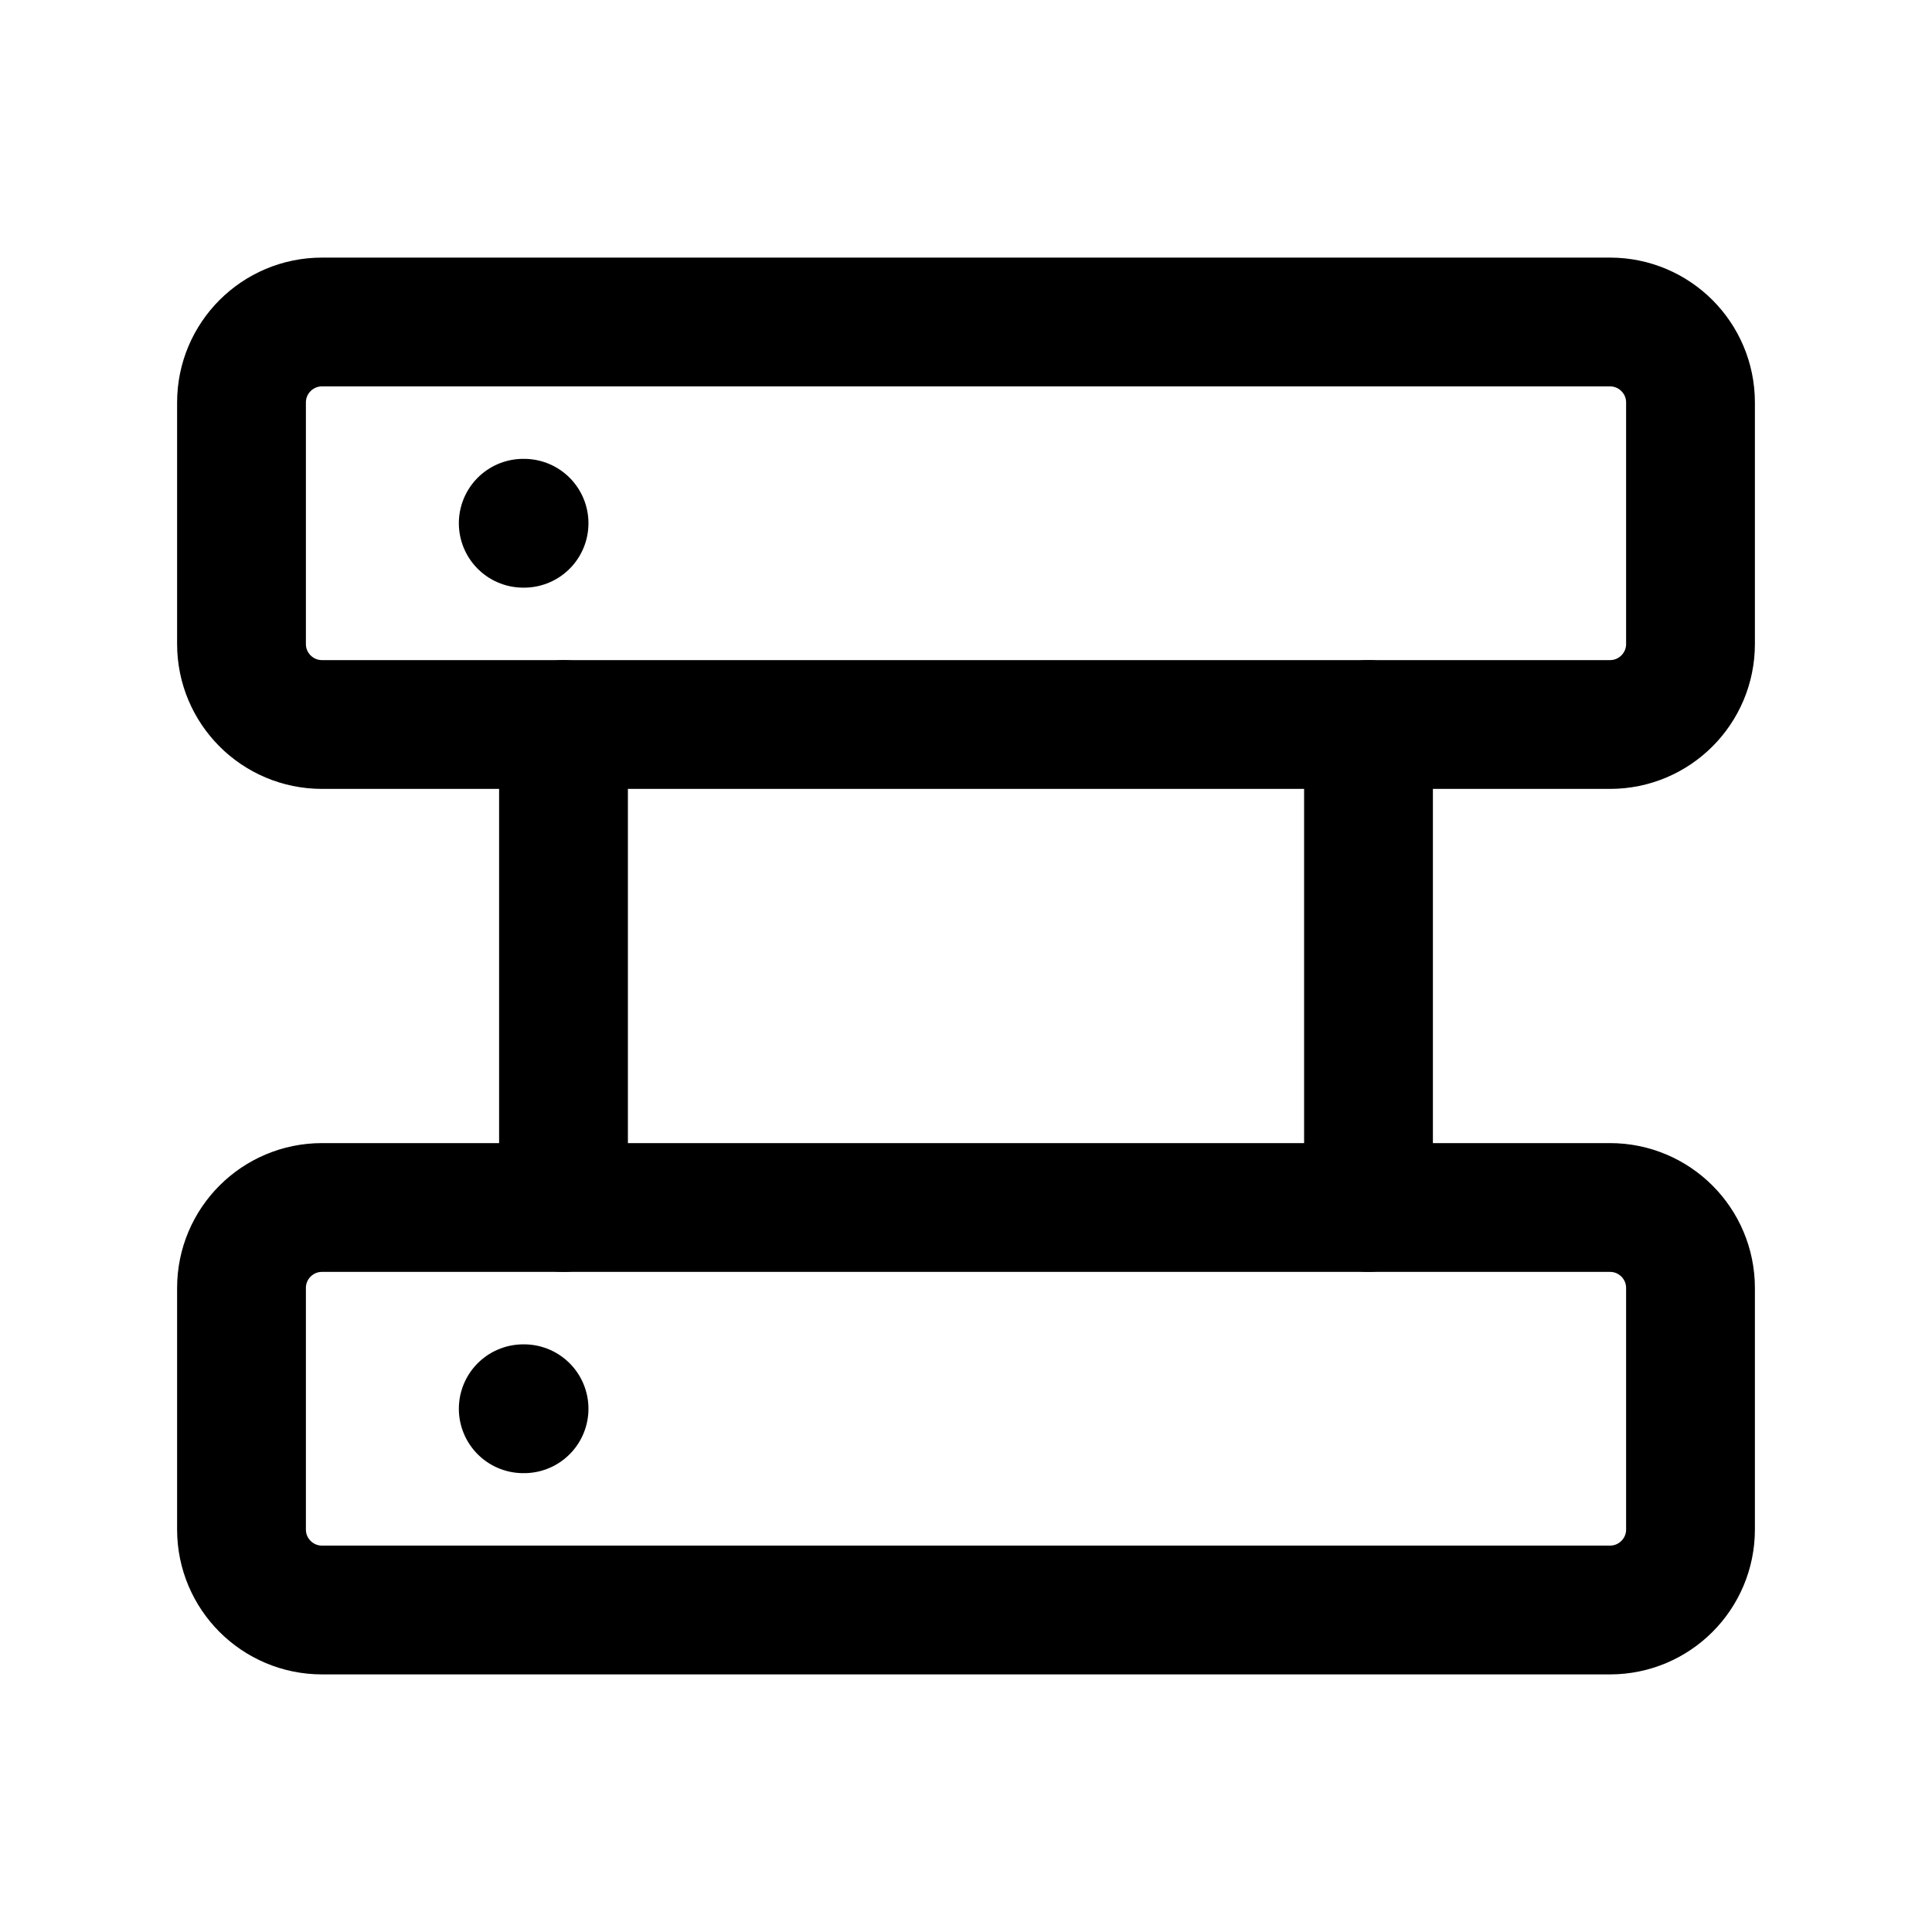
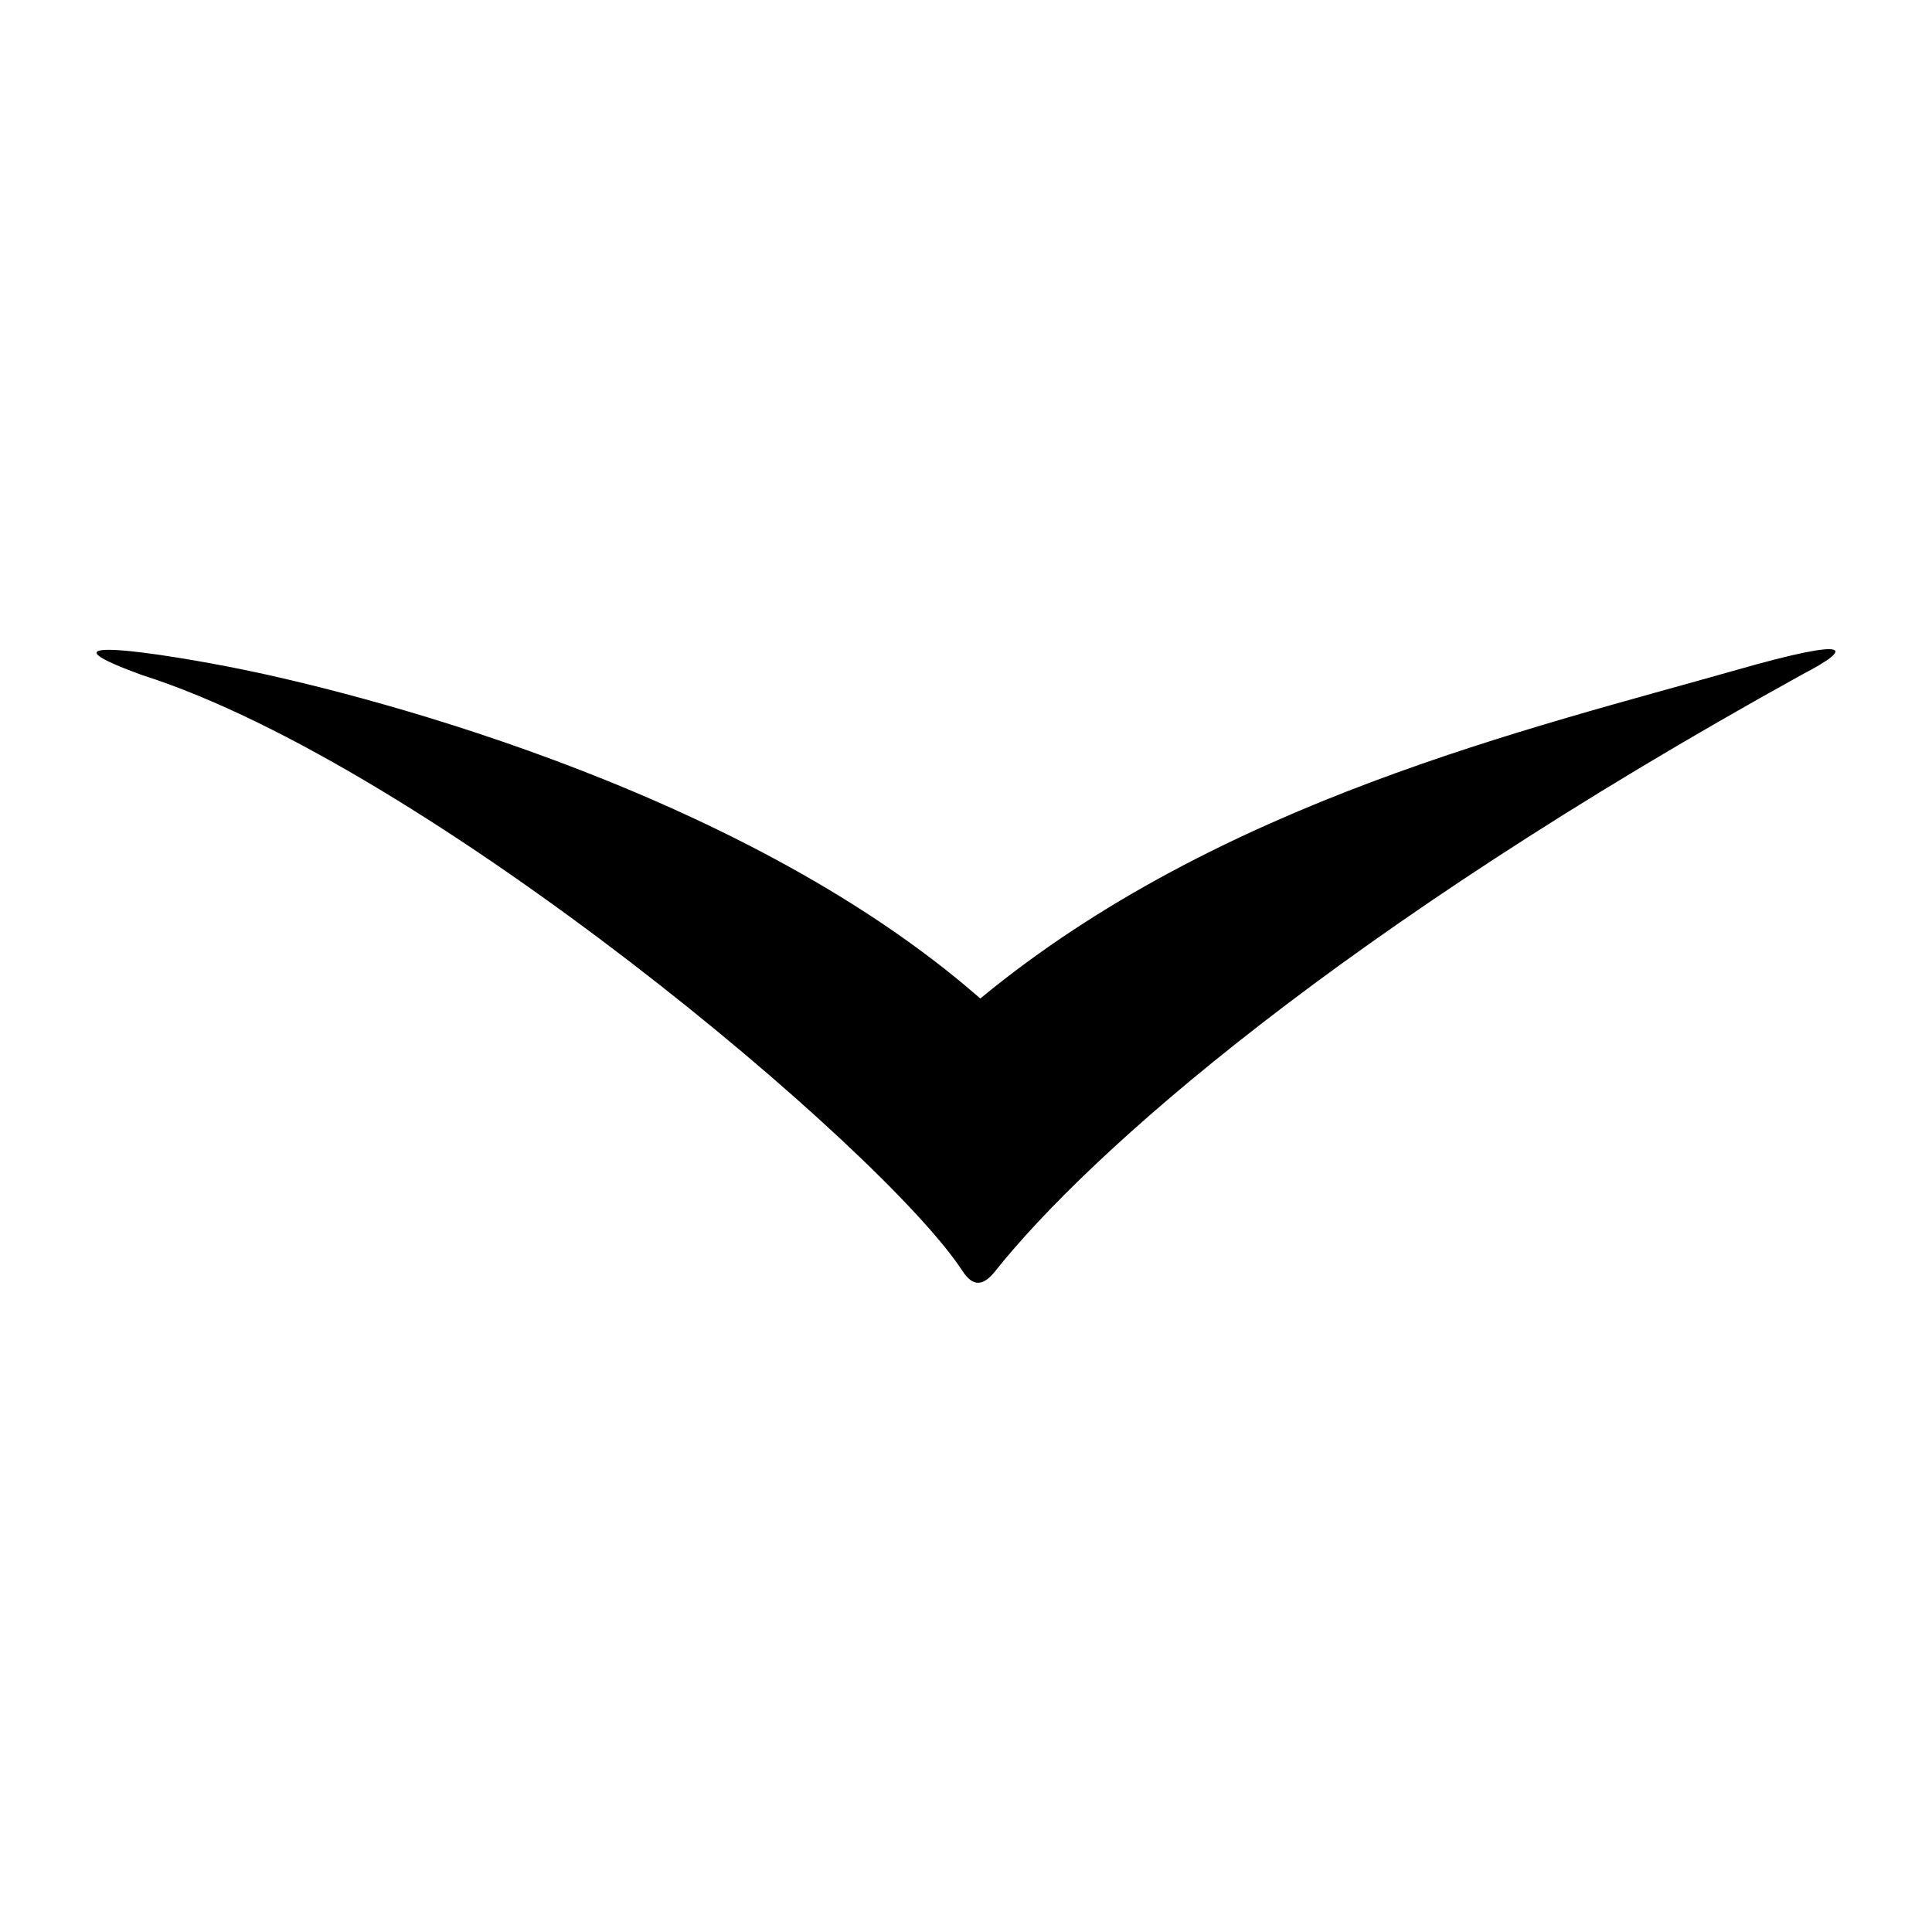
- <svg xmlns="http://www.w3.org/2000/svg" viewBox="0 0 24 24" fill="none" stroke="currentColor" stroke-width="1.6" stroke-linecap="round" stroke-linejoin="round">
-   <rect x="3" y="4" width="18" height="5" rx="1" />
-   <rect x="3" y="15" width="18" height="5" rx="1" />
-   <path d="M7 9v6M17 9v6" />
-   <path d="M6.5 6.5h.01M6.5 17.5h.01" />
+ <svg xmlns="http://www.w3.org/2000/svg" viewBox="0 0 1868.15 1868.15">
+   <g transform="translate(93.41,627.72) scale(0.9)">
+     <path fill="currentColor" d="M1762.09,22.26c-222.47,63.32-556.11,141.43-812.66,353.05C684.32,143.17,258.3,42.53,157.65,22.01,68.27,3.75-76.7-17.67,49.23,27.93c307,97.93,796.3,510.02,880.91,639.94,11.1,17.06,22,17.06,35.19,.53,101.72-127.78,371.18-367.11,868-641.67,53.12-27.55,57.03-41.03-71.25-4.48Z" />
+   </g>
</svg>
